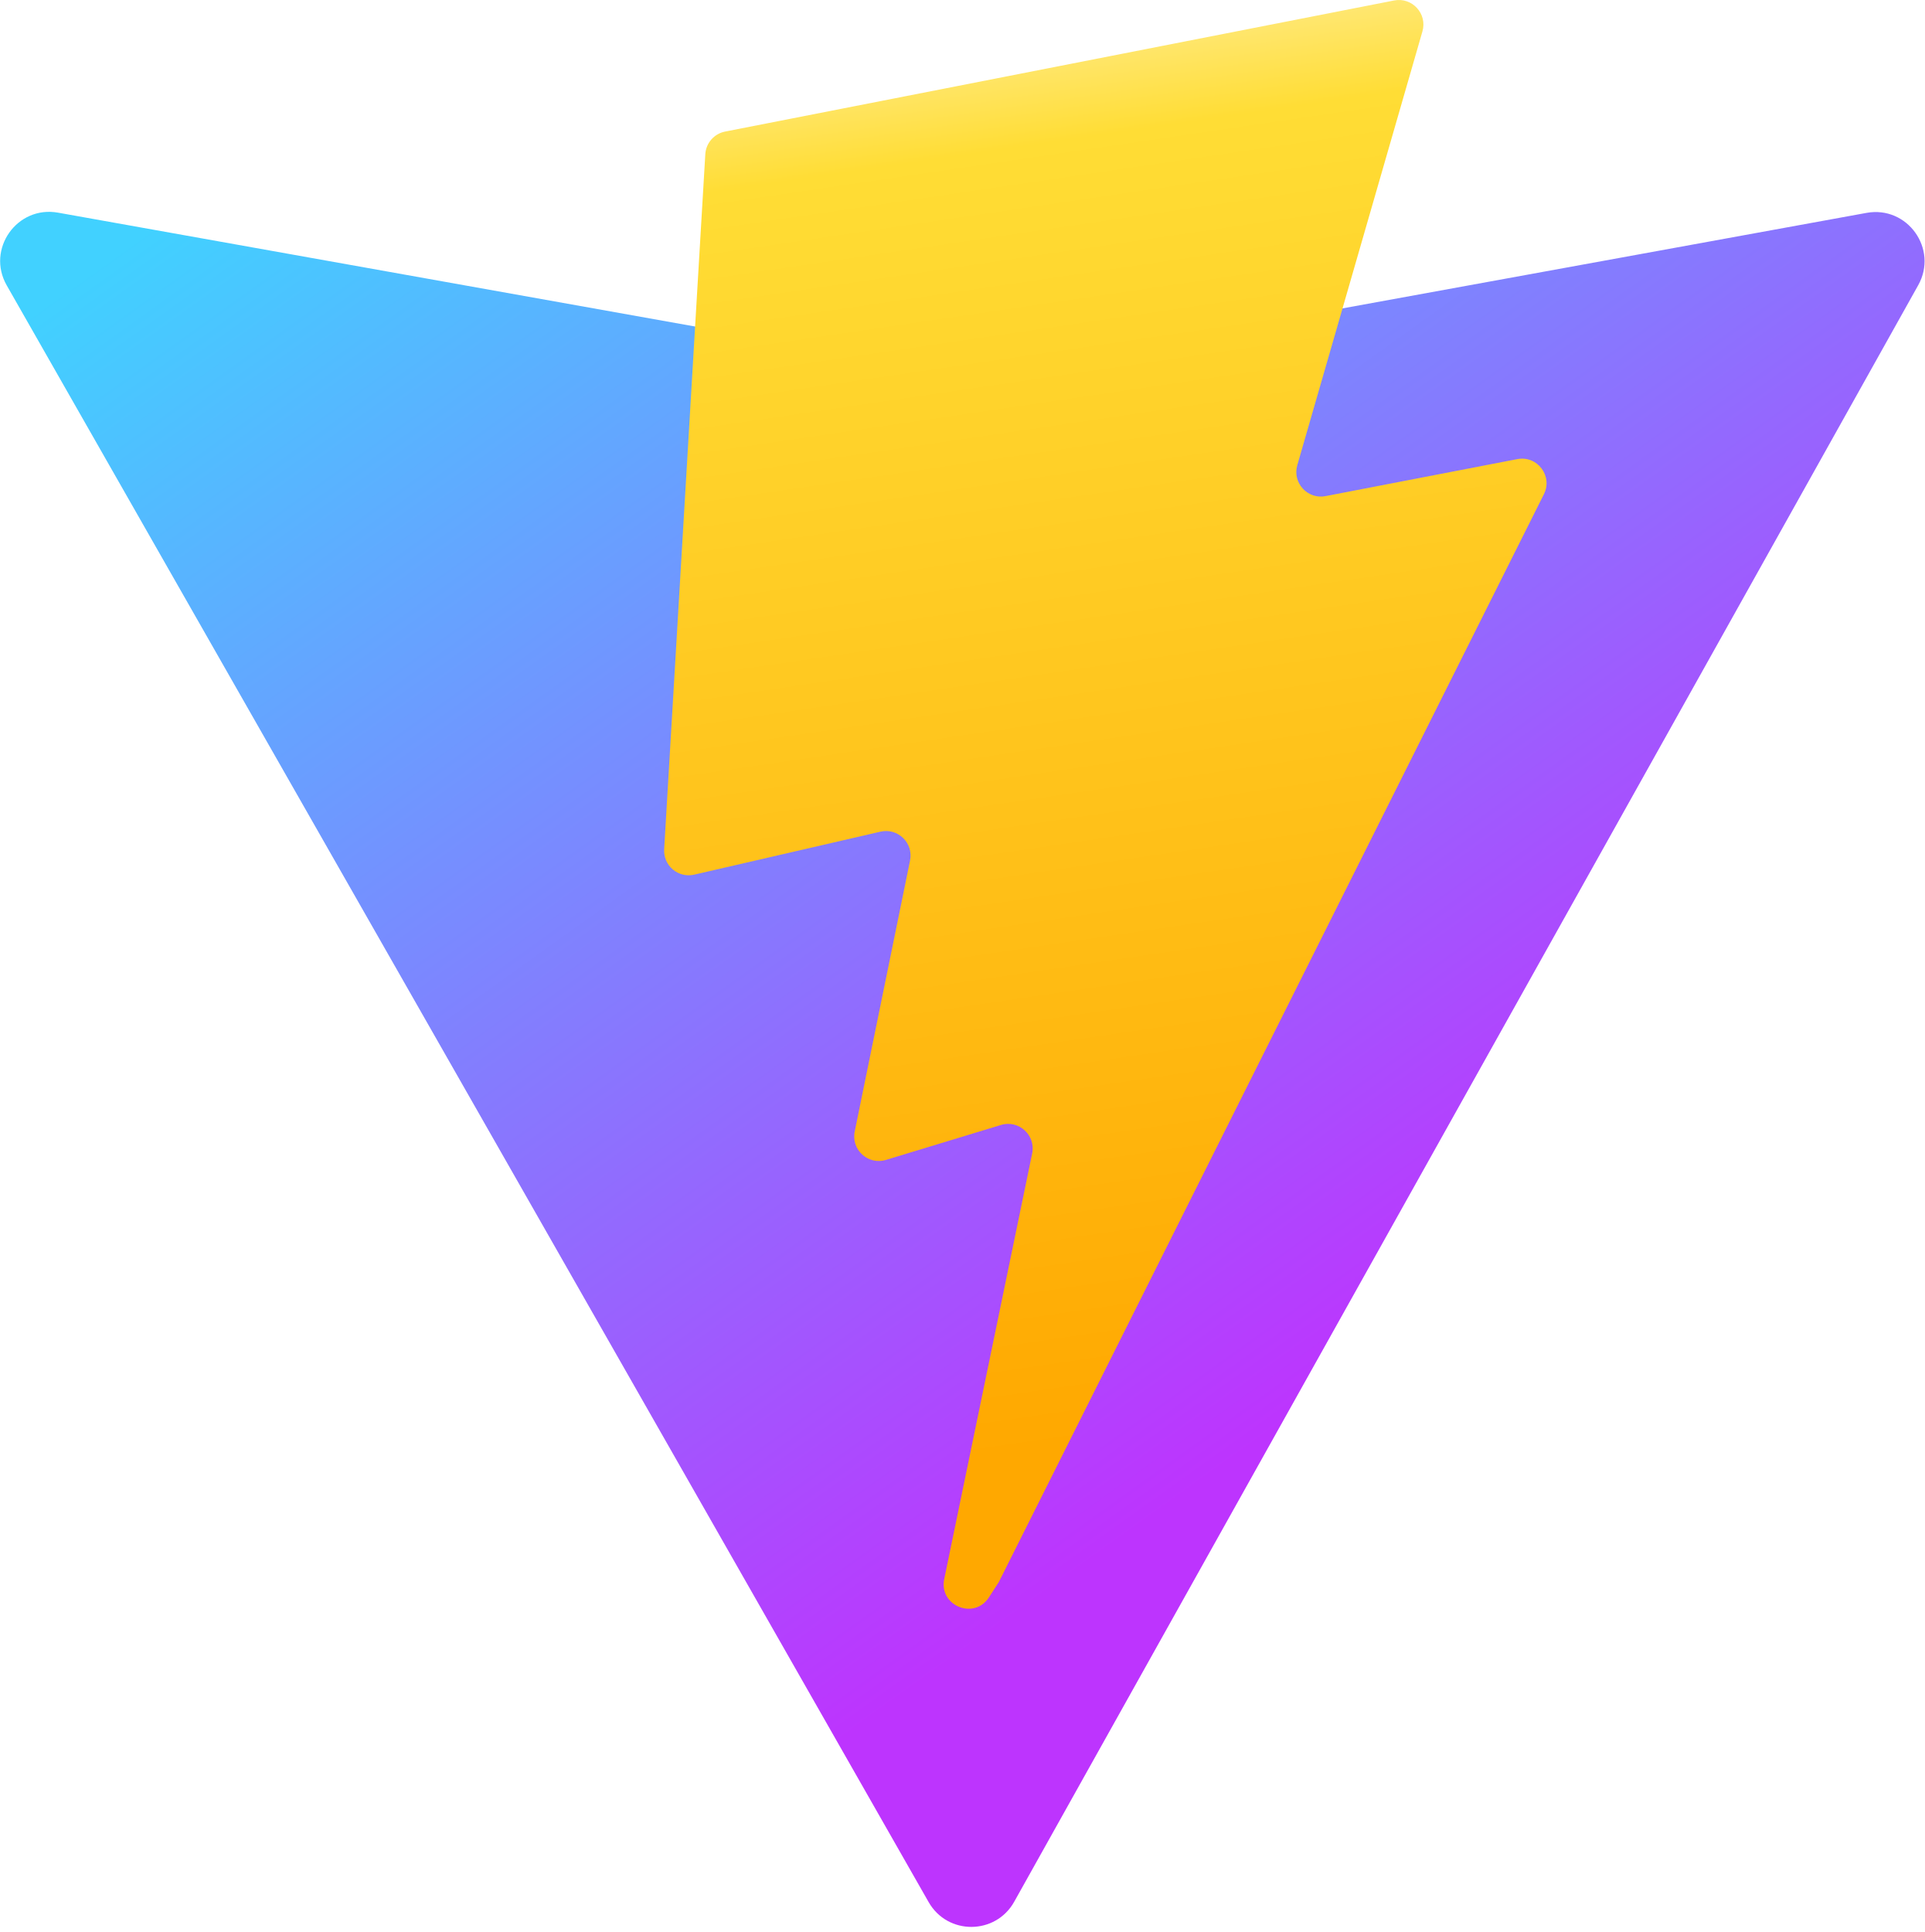
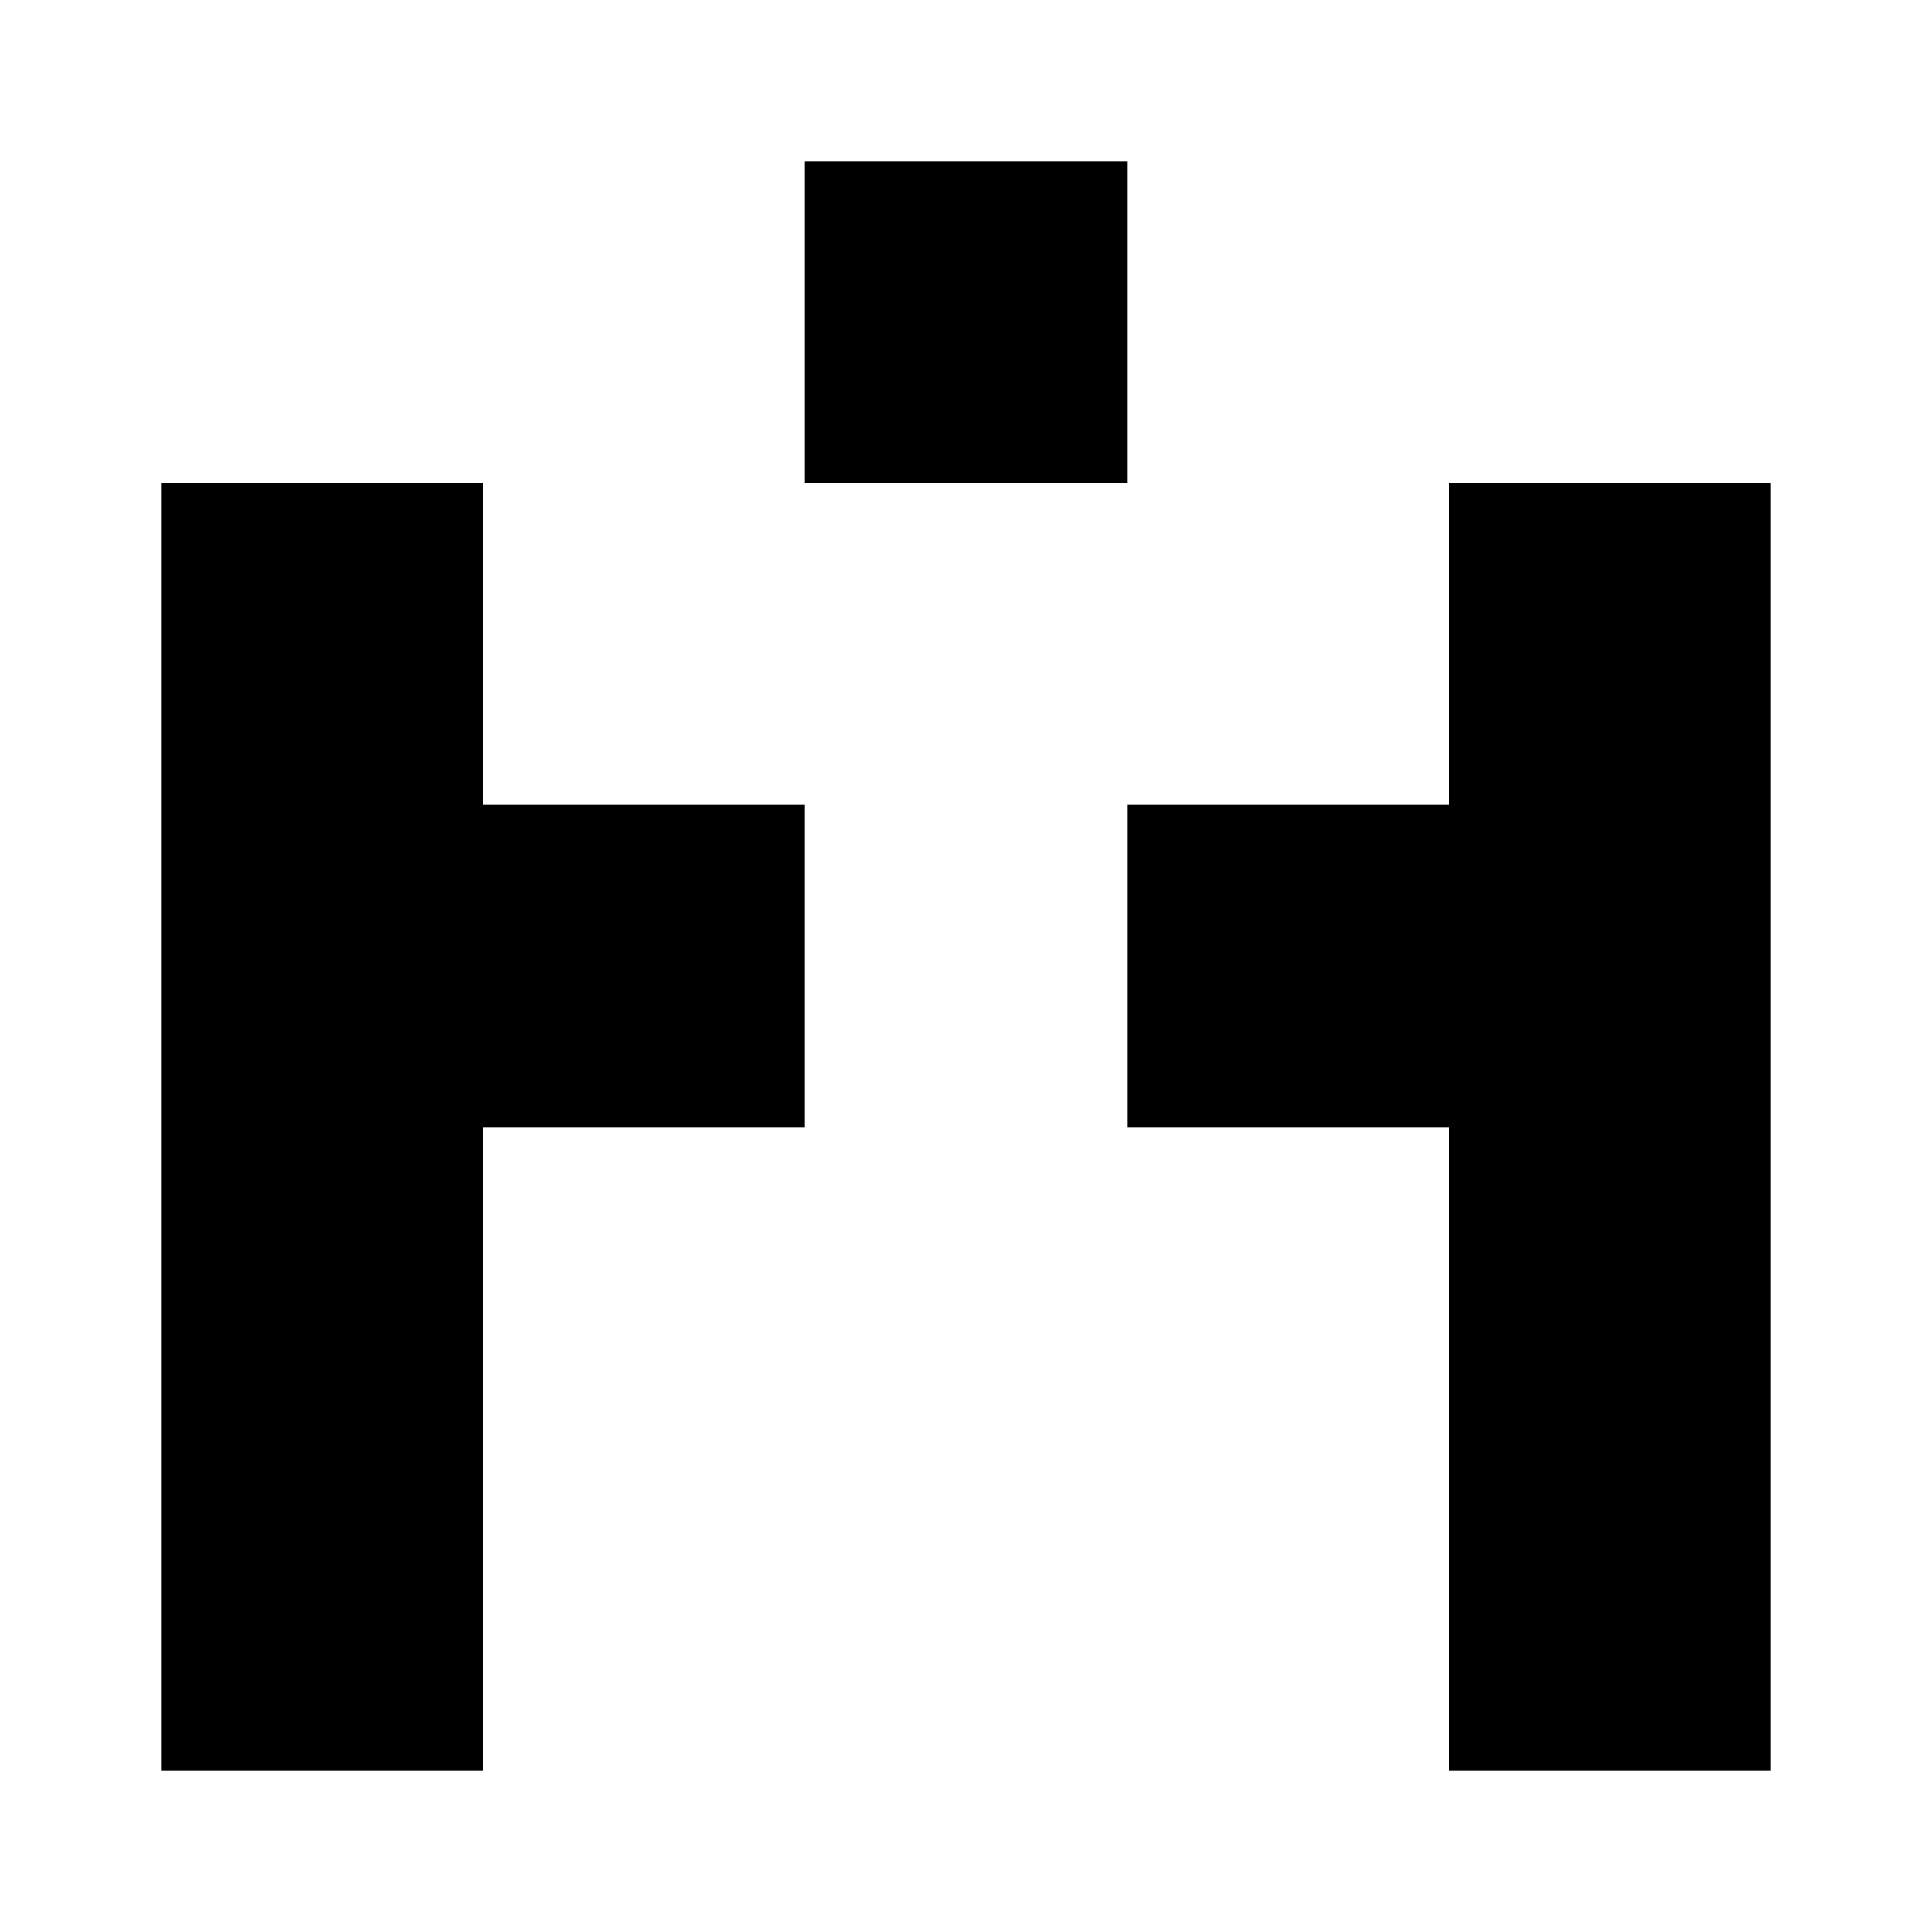
- <svg xmlns="http://www.w3.org/2000/svg" aria-hidden="true" role="img" class="iconify iconify--logos" width="31.88" height="32" preserveAspectRatio="xMidYMid meet" viewBox="0 0 256 257">
-   <defs>
-     <linearGradient id="IconifyId1813088fe1fbc01fb466" x1="-.828%" x2="57.636%" y1="7.652%" y2="78.411%">
-       <stop offset="0%" stop-color="#41D1FF" />
-       <stop offset="100%" stop-color="#BD34FE" />
-     </linearGradient>
-     <linearGradient id="IconifyId1813088fe1fbc01fb467" x1="43.376%" x2="50.316%" y1="2.242%" y2="89.03%">
-       <stop offset="0%" stop-color="#FFEA83" />
-       <stop offset="8.333%" stop-color="#FFDD35" />
-       <stop offset="100%" stop-color="#FFA800" />
-     </linearGradient>
-   </defs>
-   <path fill="url(#IconifyId1813088fe1fbc01fb466)" d="M255.153 37.938L134.897 252.976c-2.483 4.44-8.862 4.466-11.382.048L.875 37.958c-2.746-4.814 1.371-10.646 6.827-9.67l120.385 21.517a6.537 6.537 0 0 0 2.322-.004l117.867-21.483c5.438-.991 9.574 4.796 6.877 9.62Z" />
-   <path fill="url(#IconifyId1813088fe1fbc01fb467)" d="M185.432.063L96.44 17.501a3.268 3.268 0 0 0-2.634 3.014l-5.474 92.456a3.268 3.268 0 0 0 3.997 3.378l24.777-5.718c2.318-.535 4.413 1.507 3.936 3.838l-7.361 36.047c-.495 2.426 1.782 4.5 4.151 3.78l15.304-4.649c2.372-.72 4.652 1.36 4.15 3.788l-11.698 56.621c-.732 3.542 3.979 5.473 5.943 2.437l1.313-2.028l72.516-144.72c1.215-2.423-.88-5.186-3.54-4.672l-25.505 4.922c-2.396.462-4.435-1.77-3.759-4.114l16.646-57.705c.677-2.35-1.37-4.583-3.769-4.113Z" />
+ <svg xmlns="http://www.w3.org/2000/svg" version="1.0" width="300pt" height="300pt" viewBox="0 0 300 300" preserveAspectRatio="xMidYMid meet">
+   <g transform="translate(0,300) scale(0.1,-0.1)" fill="#000000" stroke="none">
+     <path d="M1250 2500 l0 -250 250 0 250 0 0 250 0 250 -250 0 -250 0 0 -250z" />
+     <path d="M250 1250 l0 -1000 250 0 250 0 0 500 0 500 250 0 250 0 0 250 0 250 -250 0 -250 0 0 250 0 250 -250 0 -250 0 0 -1000z" />
+     <path d="M2250 2000 l0 -250 -250 0 -250 0 0 -250 0 -250 250 0 250 0 0 -500 0 -500 250 0 250 0 0 1000 0 1000 -250 0 -250 0 0 -250z" />
+   </g>
</svg>
